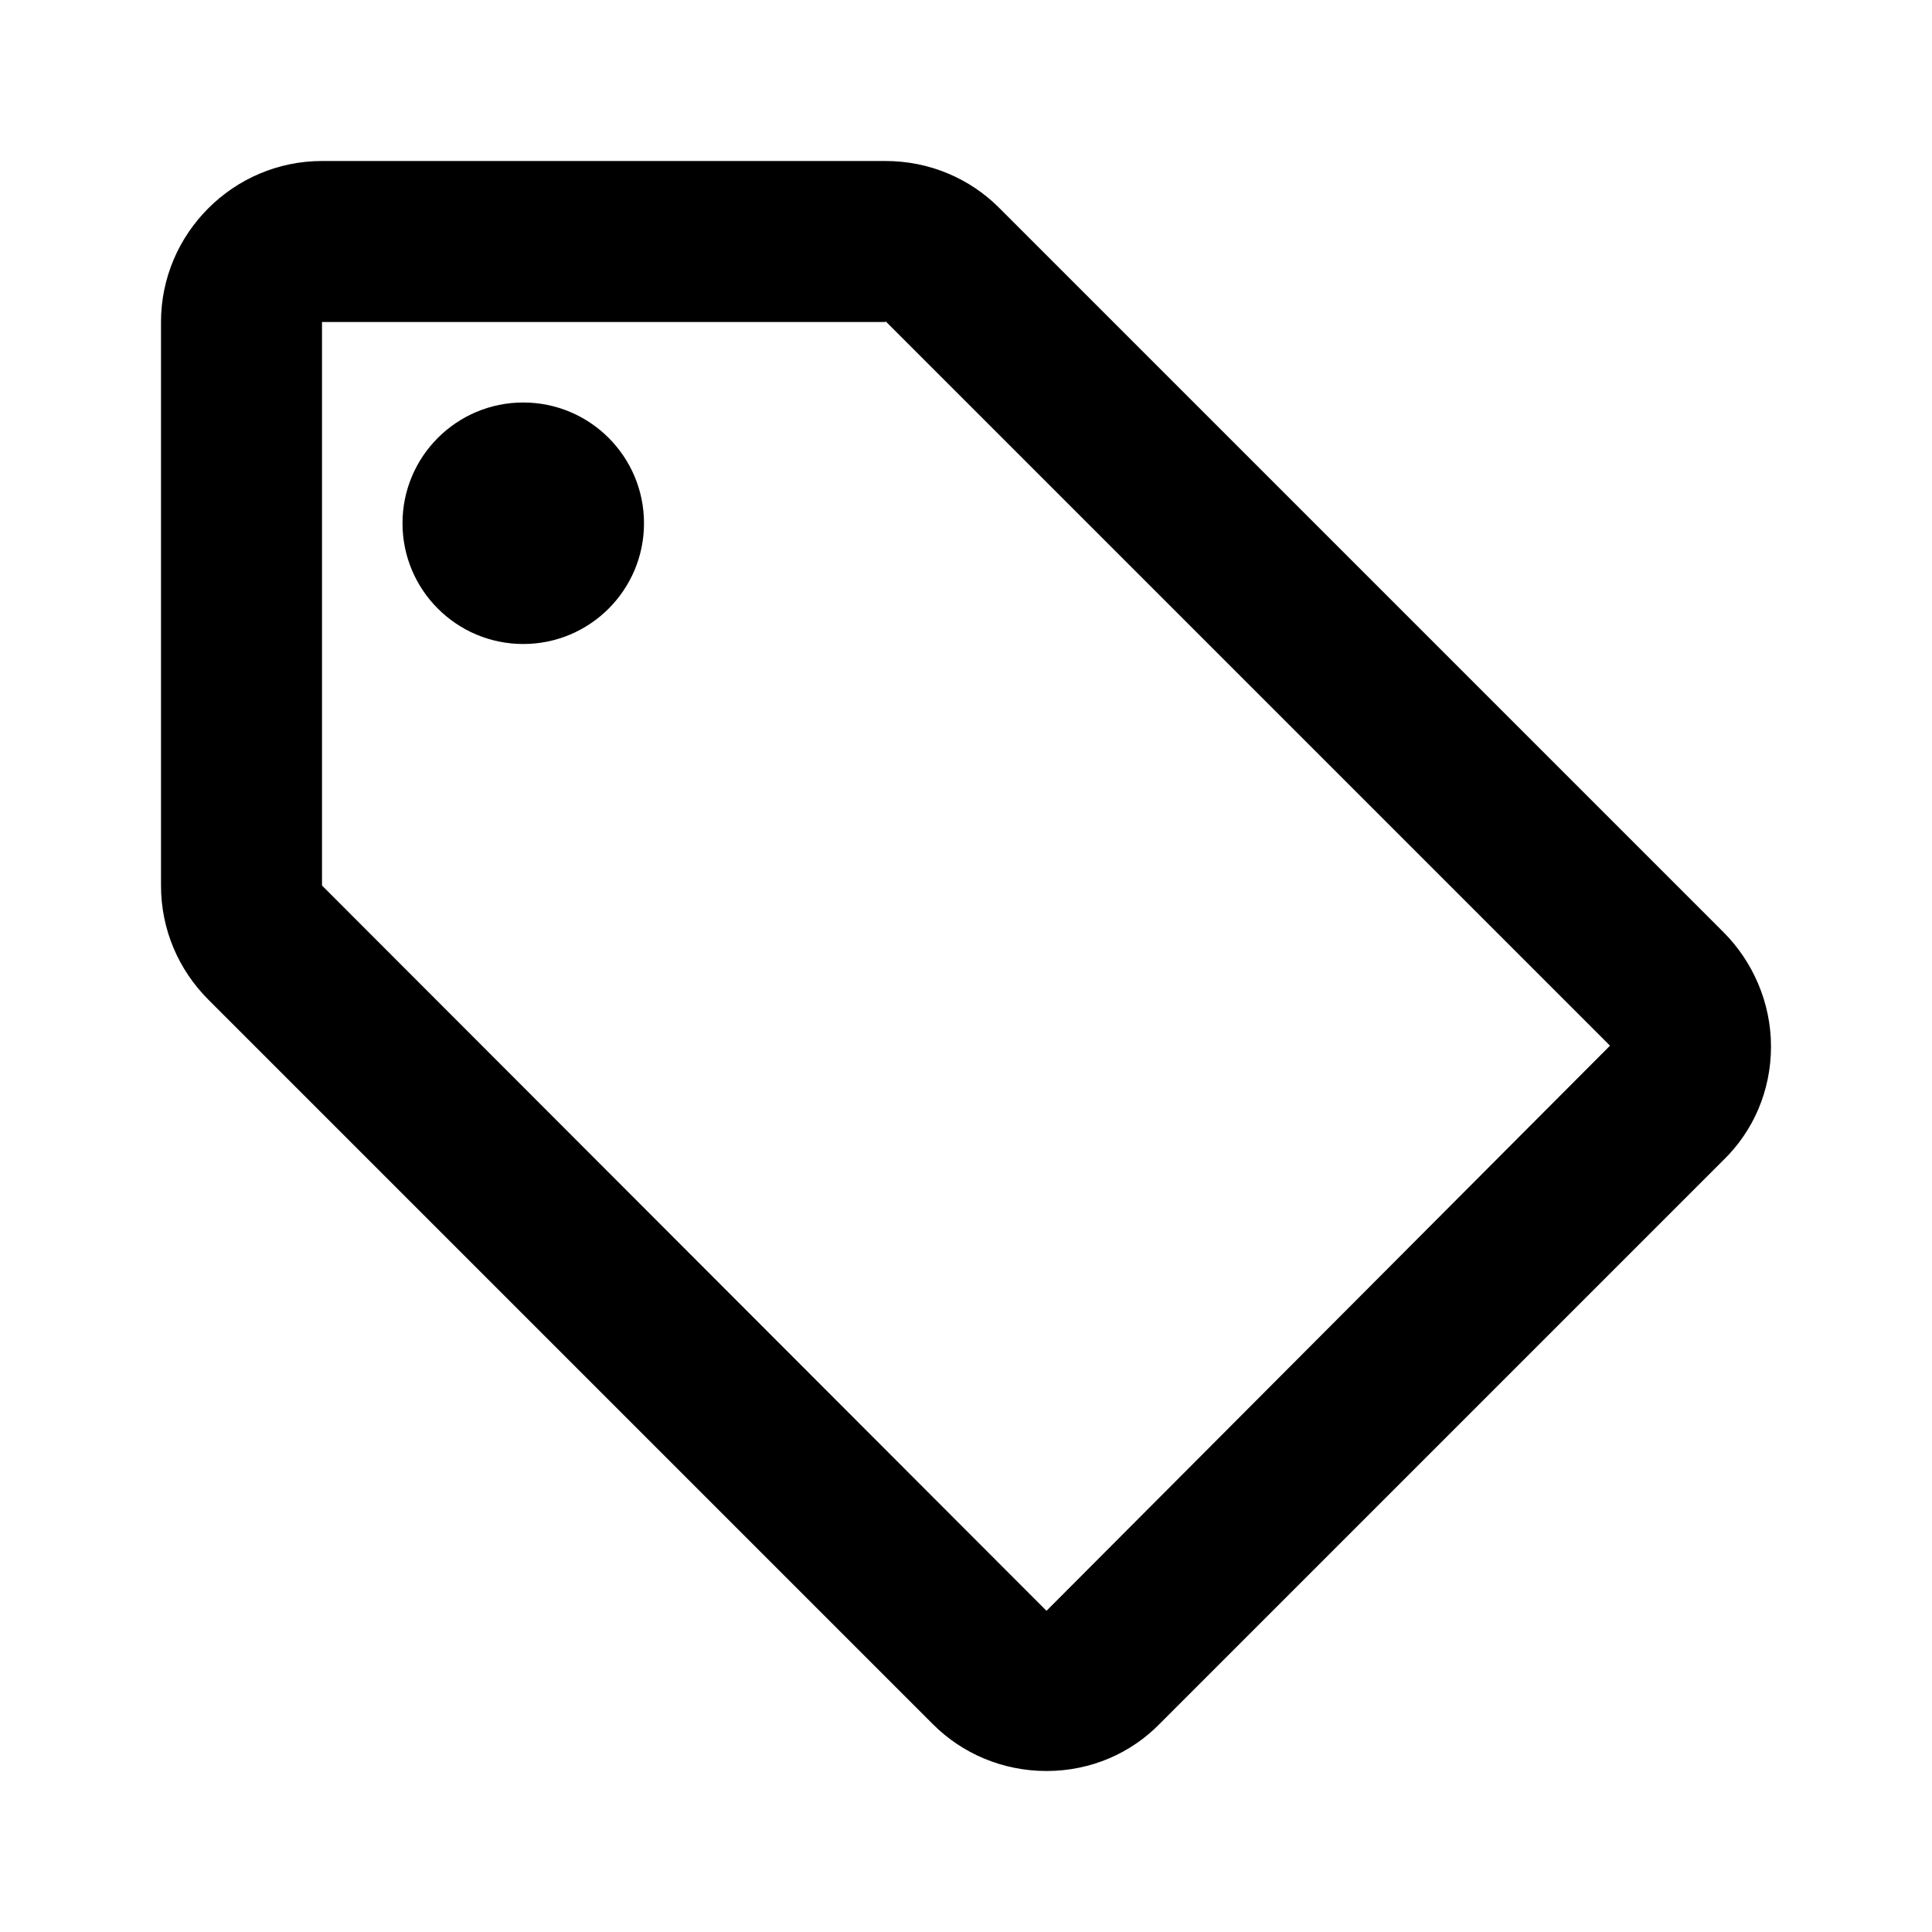
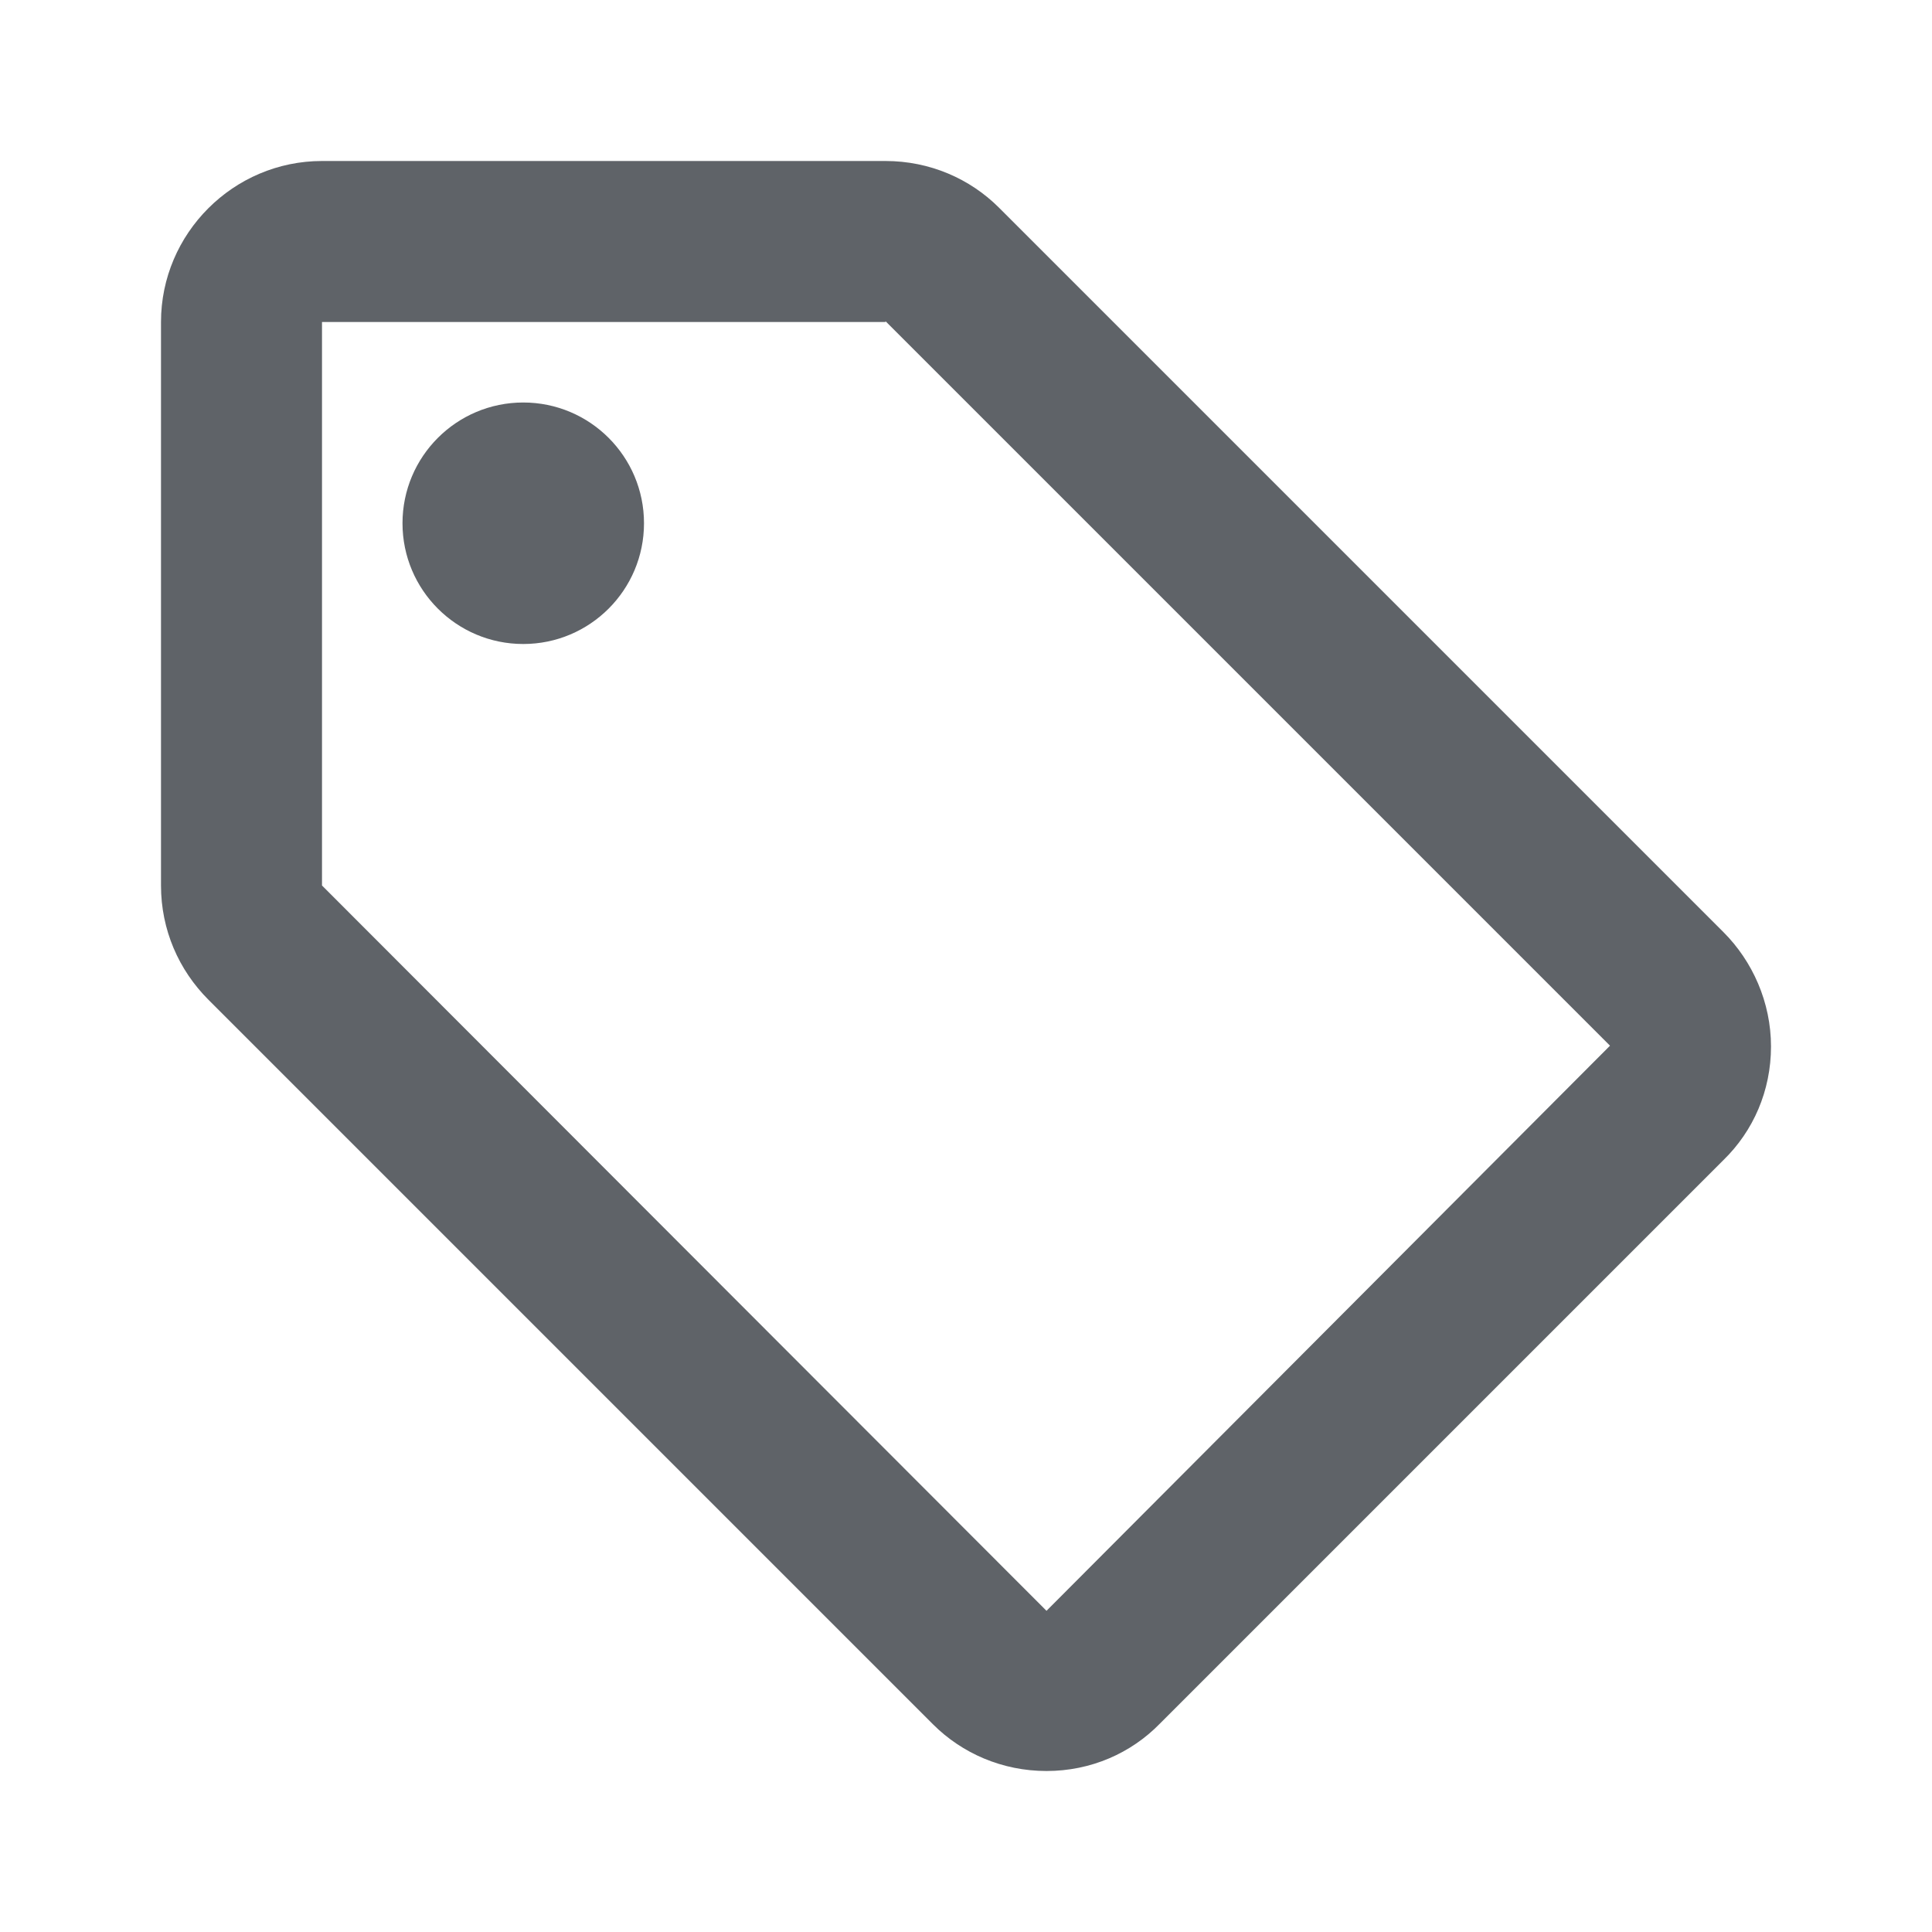
- <svg xmlns="http://www.w3.org/2000/svg" height="24px" viewBox="0 0 24 24" width="24px" fill="#000000">
+ <svg xmlns="http://www.w3.org/2000/svg" height="24px" viewBox="0 0 24 24" width="24px" fill="#5f6368">
  <path d="M0 0h24v24H0V0z" fill="none" />
  <path d="M21.41 11.58l-9-9C12.05 2.22 11.55 2 11 2H4c-1.1 0-2 .9-2 2v7c0 .55.22 1.05.59 1.42l9 9c.36.36.86.58 1.41.58s1.05-.22 1.41-.59l7-7c.37-.36.59-.86.59-1.41s-.23-1.06-.59-1.42zM13 20.01L4 11V4h7v-.01l9 9-7 7.02z" />
  <circle cx="6.5" cy="6.5" r="1.5" />
</svg>
